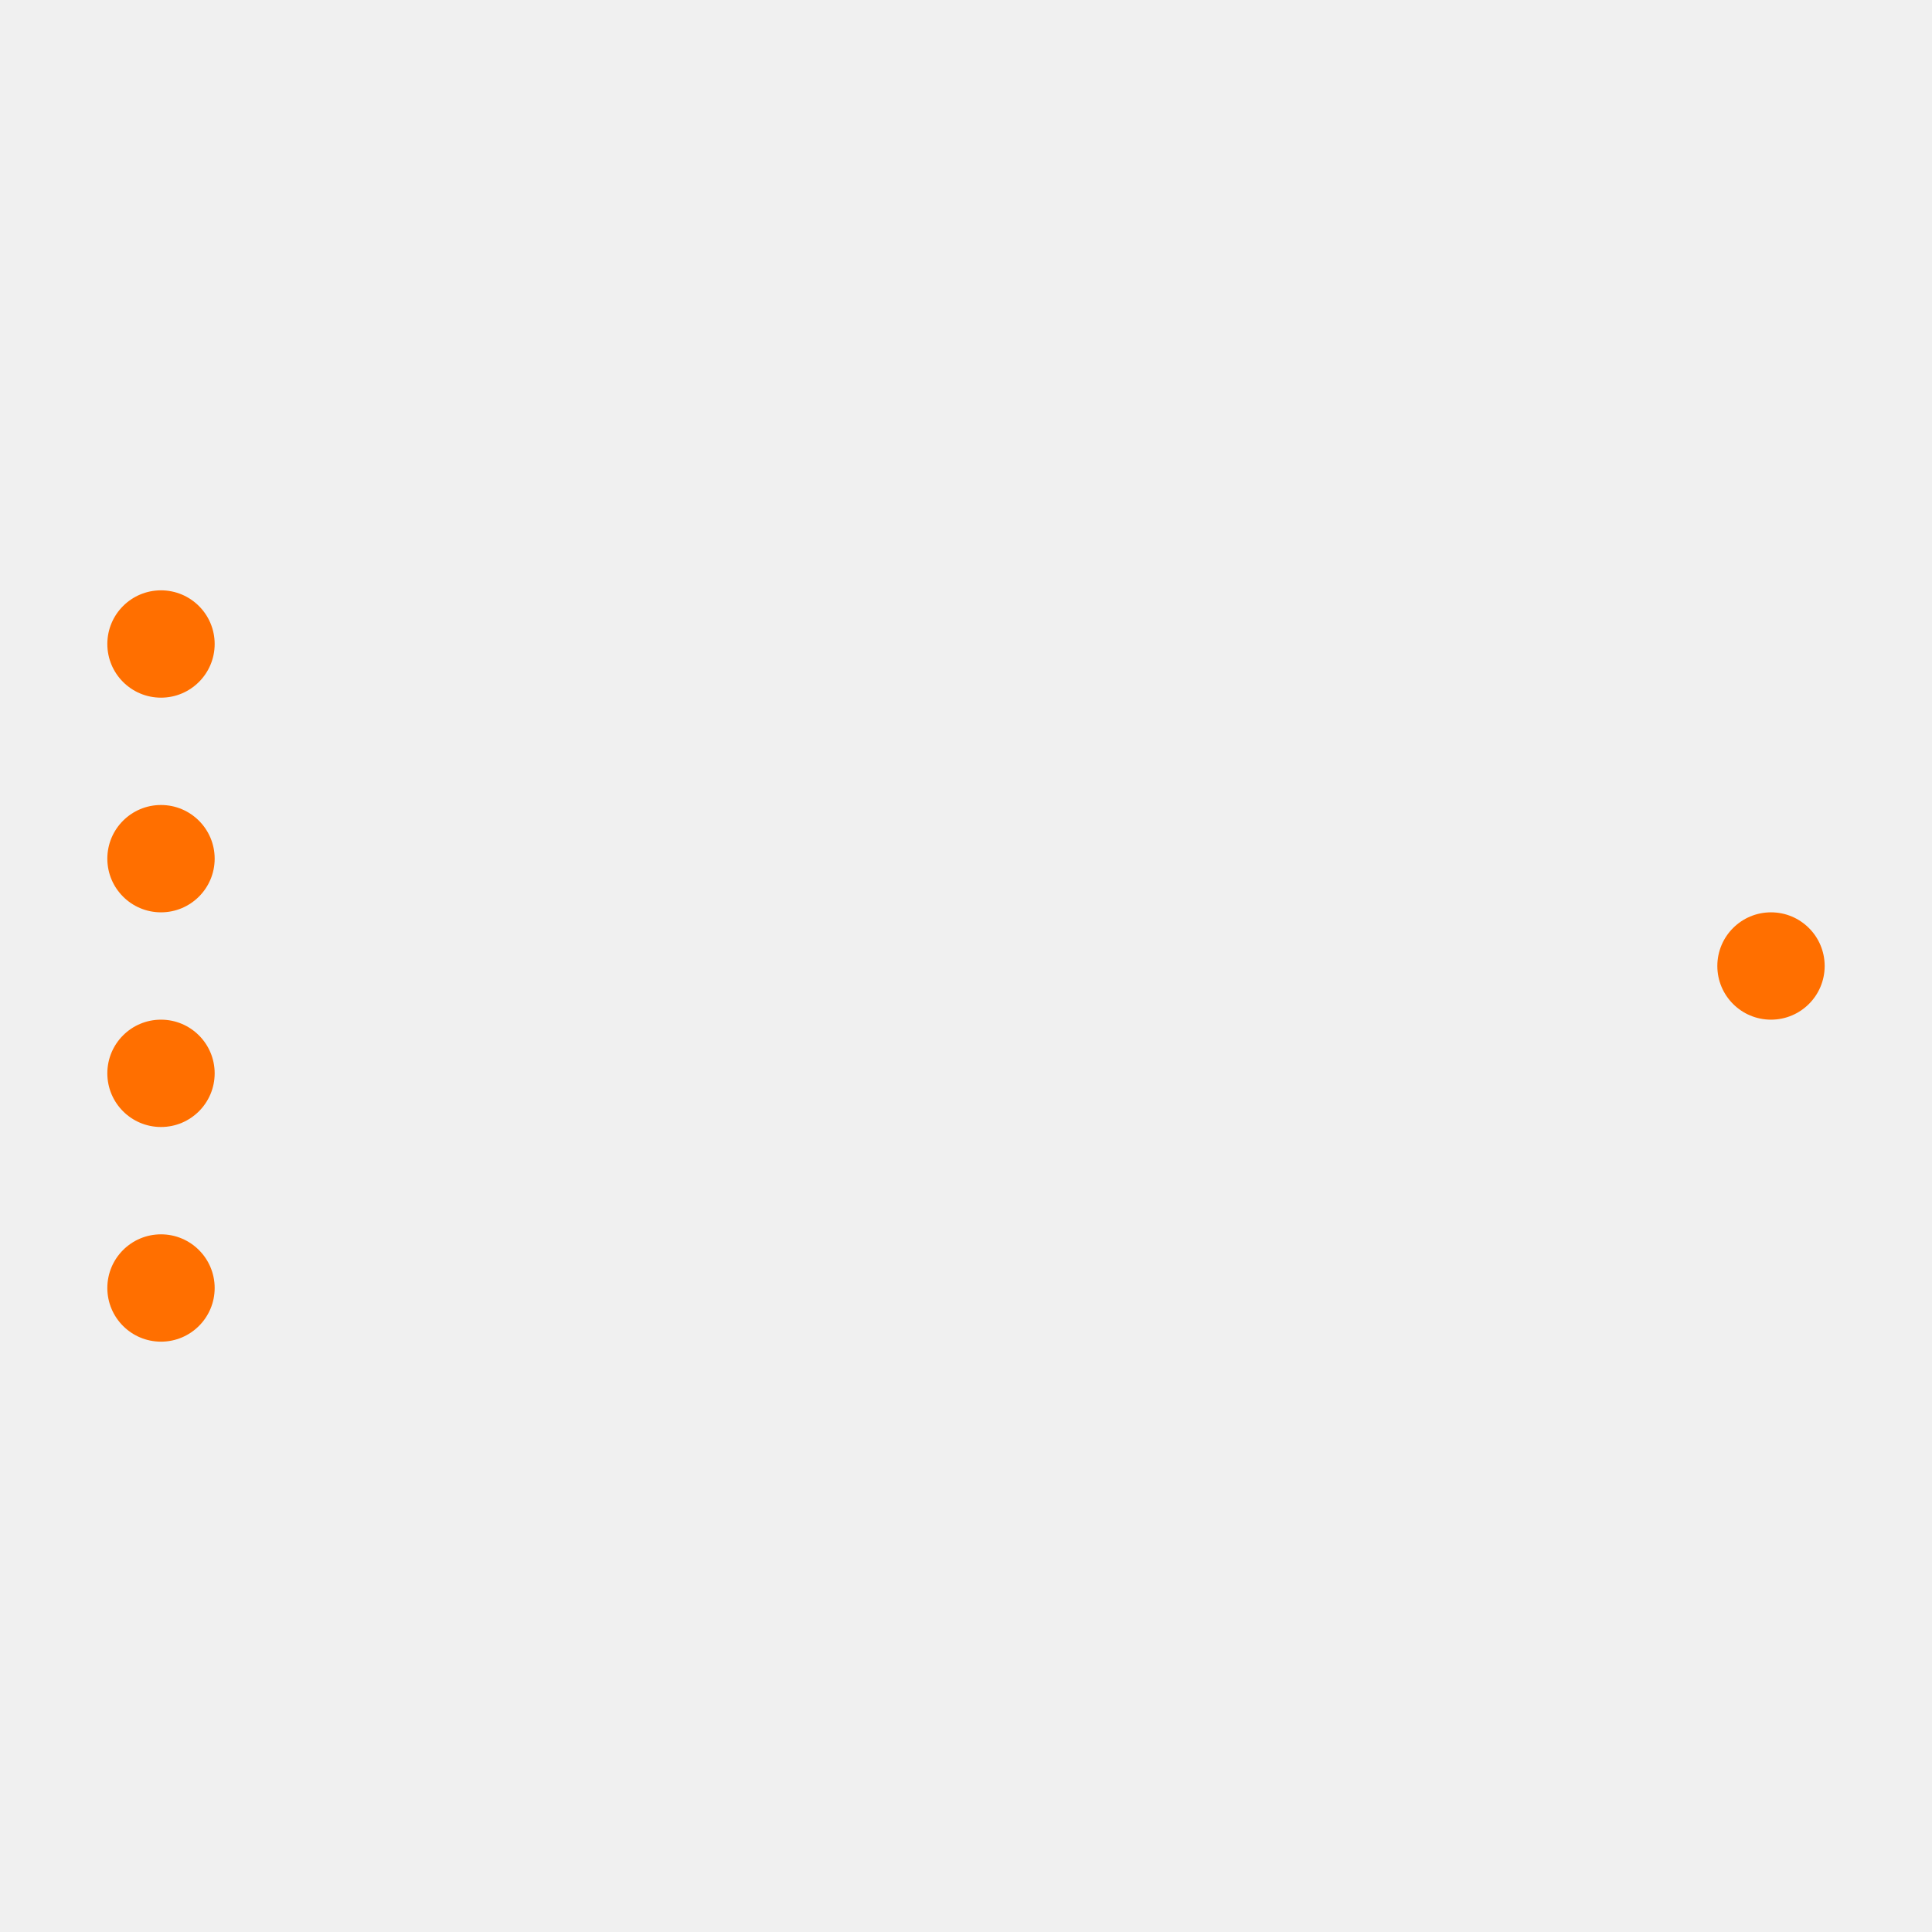
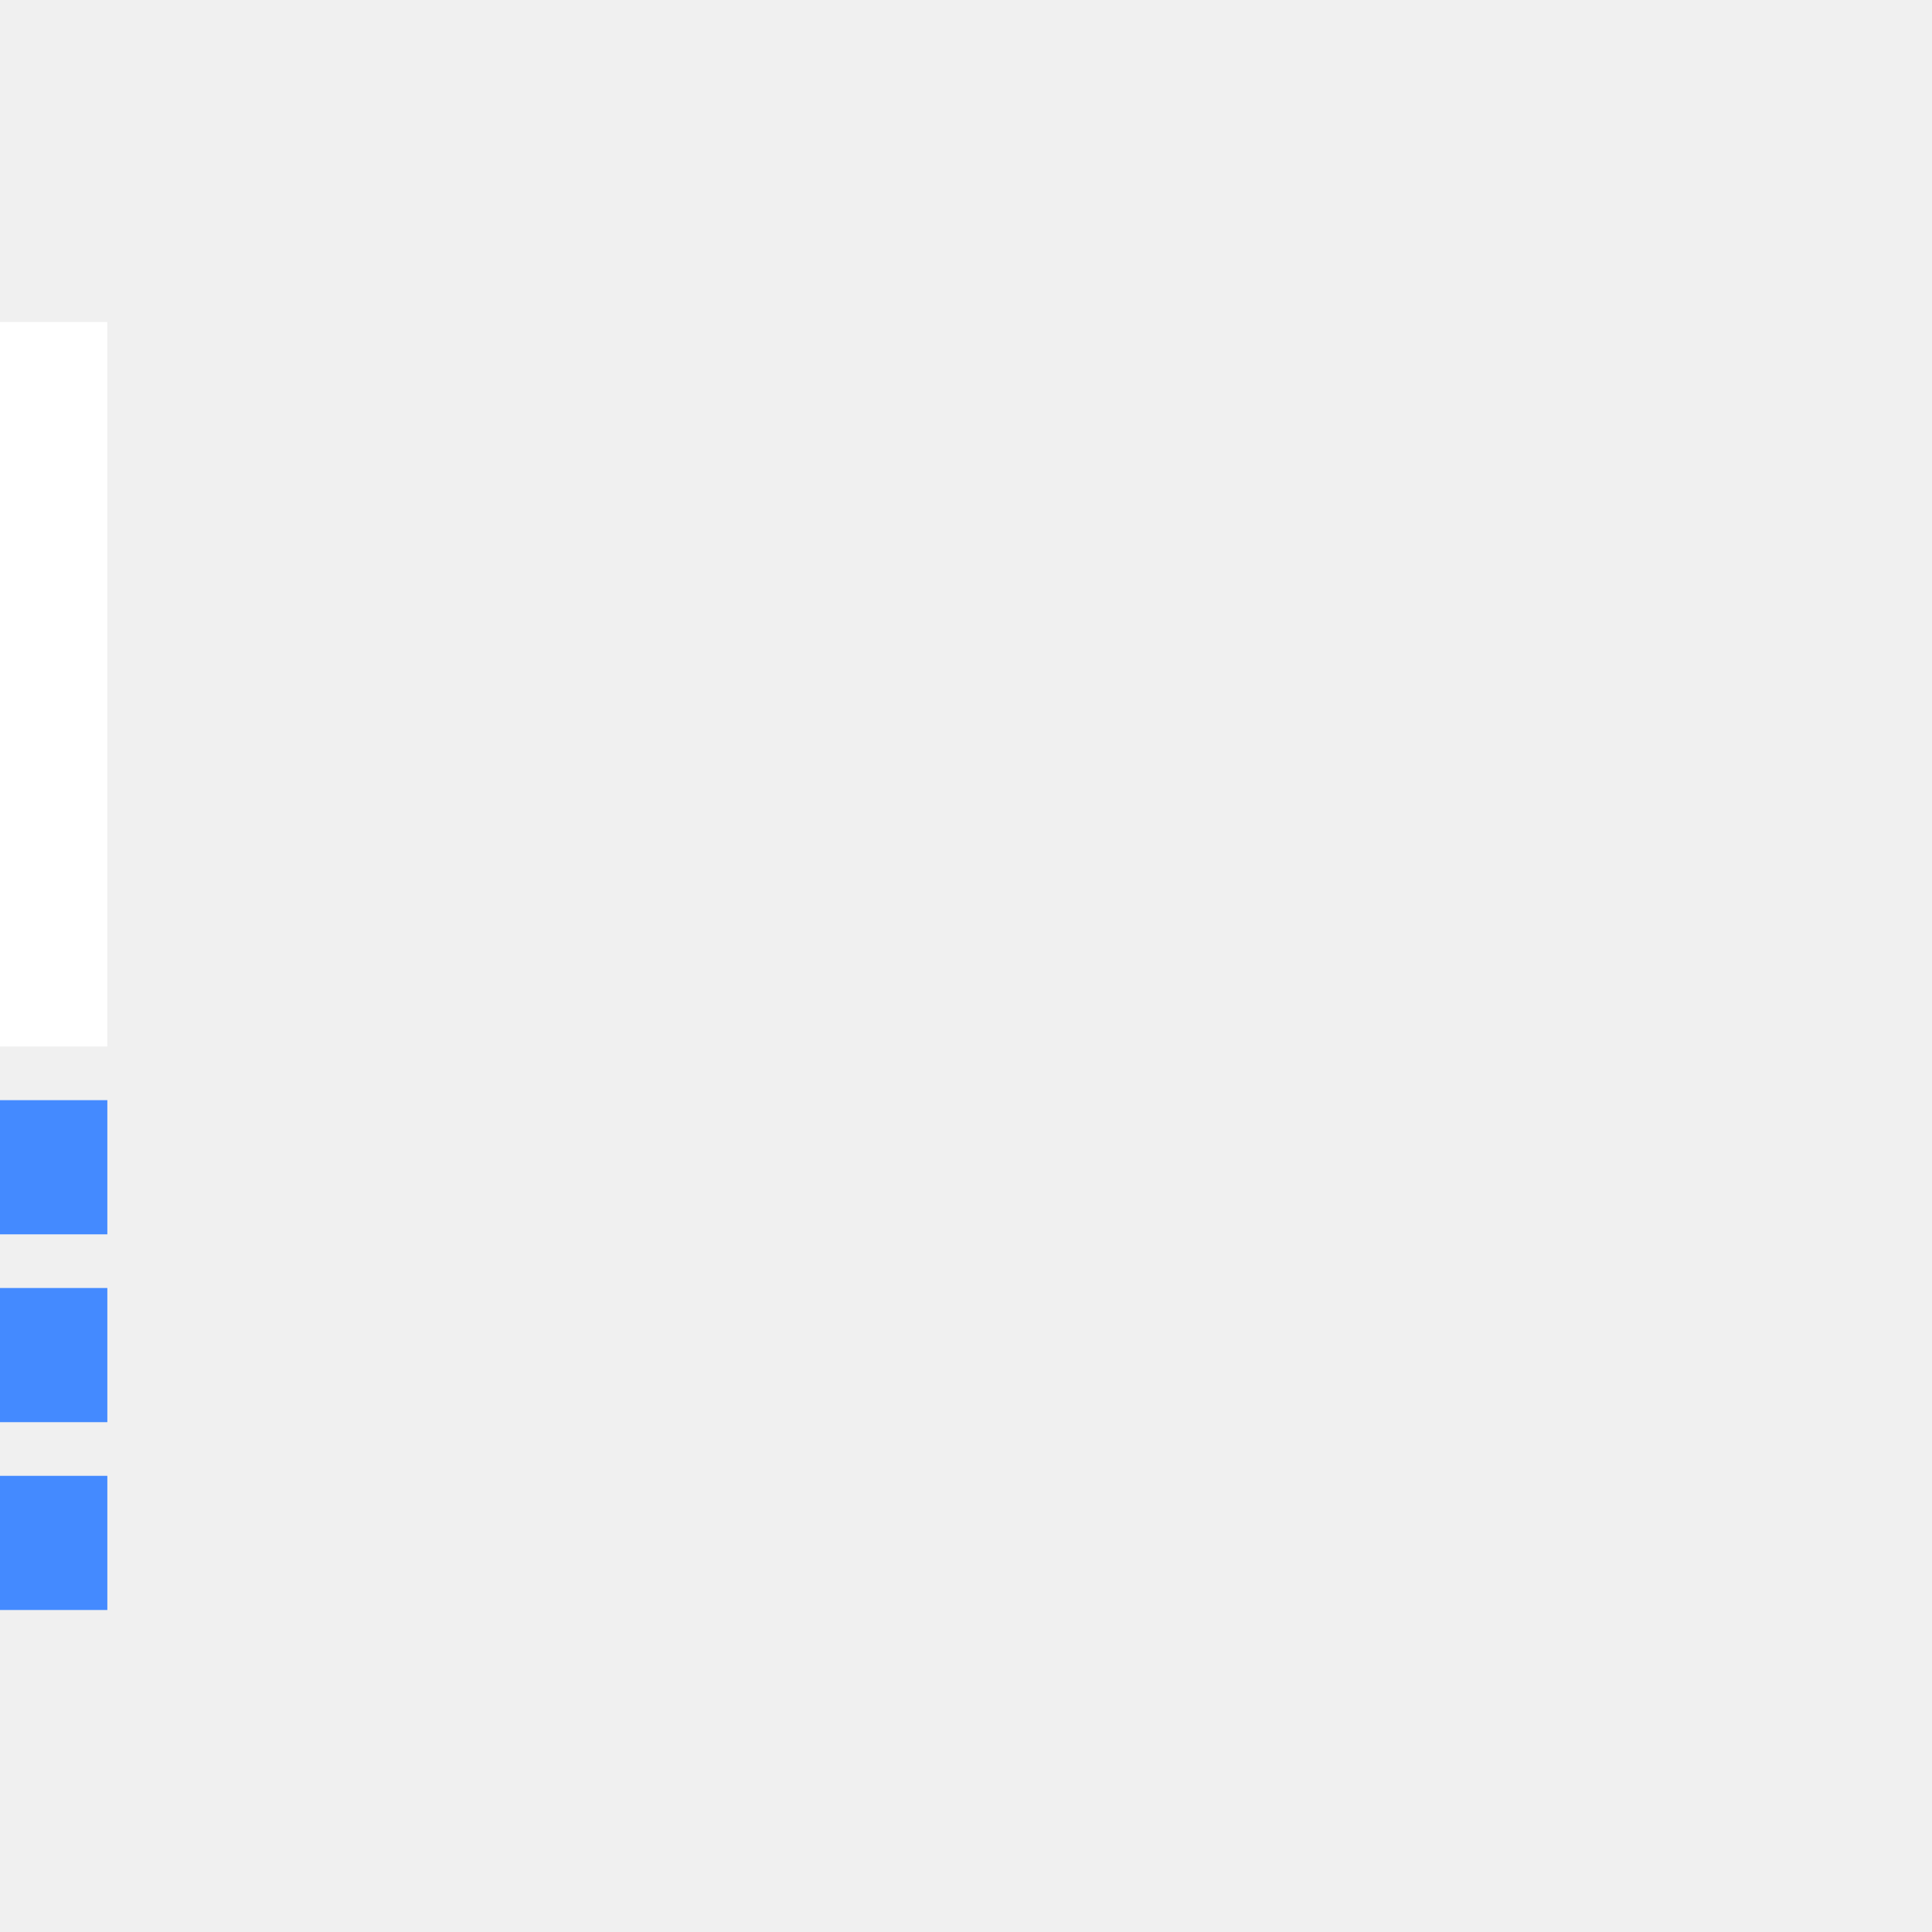
- <svg xmlns="http://www.w3.org/2000/svg" width="144" height="144" viewBox="0 0 72 72" fill="#FF6F00">
-   <circle cx="6" cy="24" r="2" />
-   <circle cx="6" cy="32" r="2" />
-   <circle cx="6" cy="40" r="2" />
-   <circle cx="6" cy="48" r="2" />
-   <circle cx="66" cy="36" r="2" />
+ <svg xmlns="http://www.w3.org/2000/svg" width="72" height="72" viewBox="0 0 72 72">
+   <rect ry="0" height="27" width="4" y="12" x="0" stroke-width=".5" fill="#fff" />
+   <rect ry="0" height="5" width="4" y="41" x="0" stroke-width=".5" fill="#448aff" />
+   <rect ry="0" height="5" width="4" y="48" x="0" stroke-width=".5" fill="#448aff" />
+   <rect ry="0" height="5" width="4" y="55" x="0" stroke-width=".5" fill="#448aff" />
</svg>
